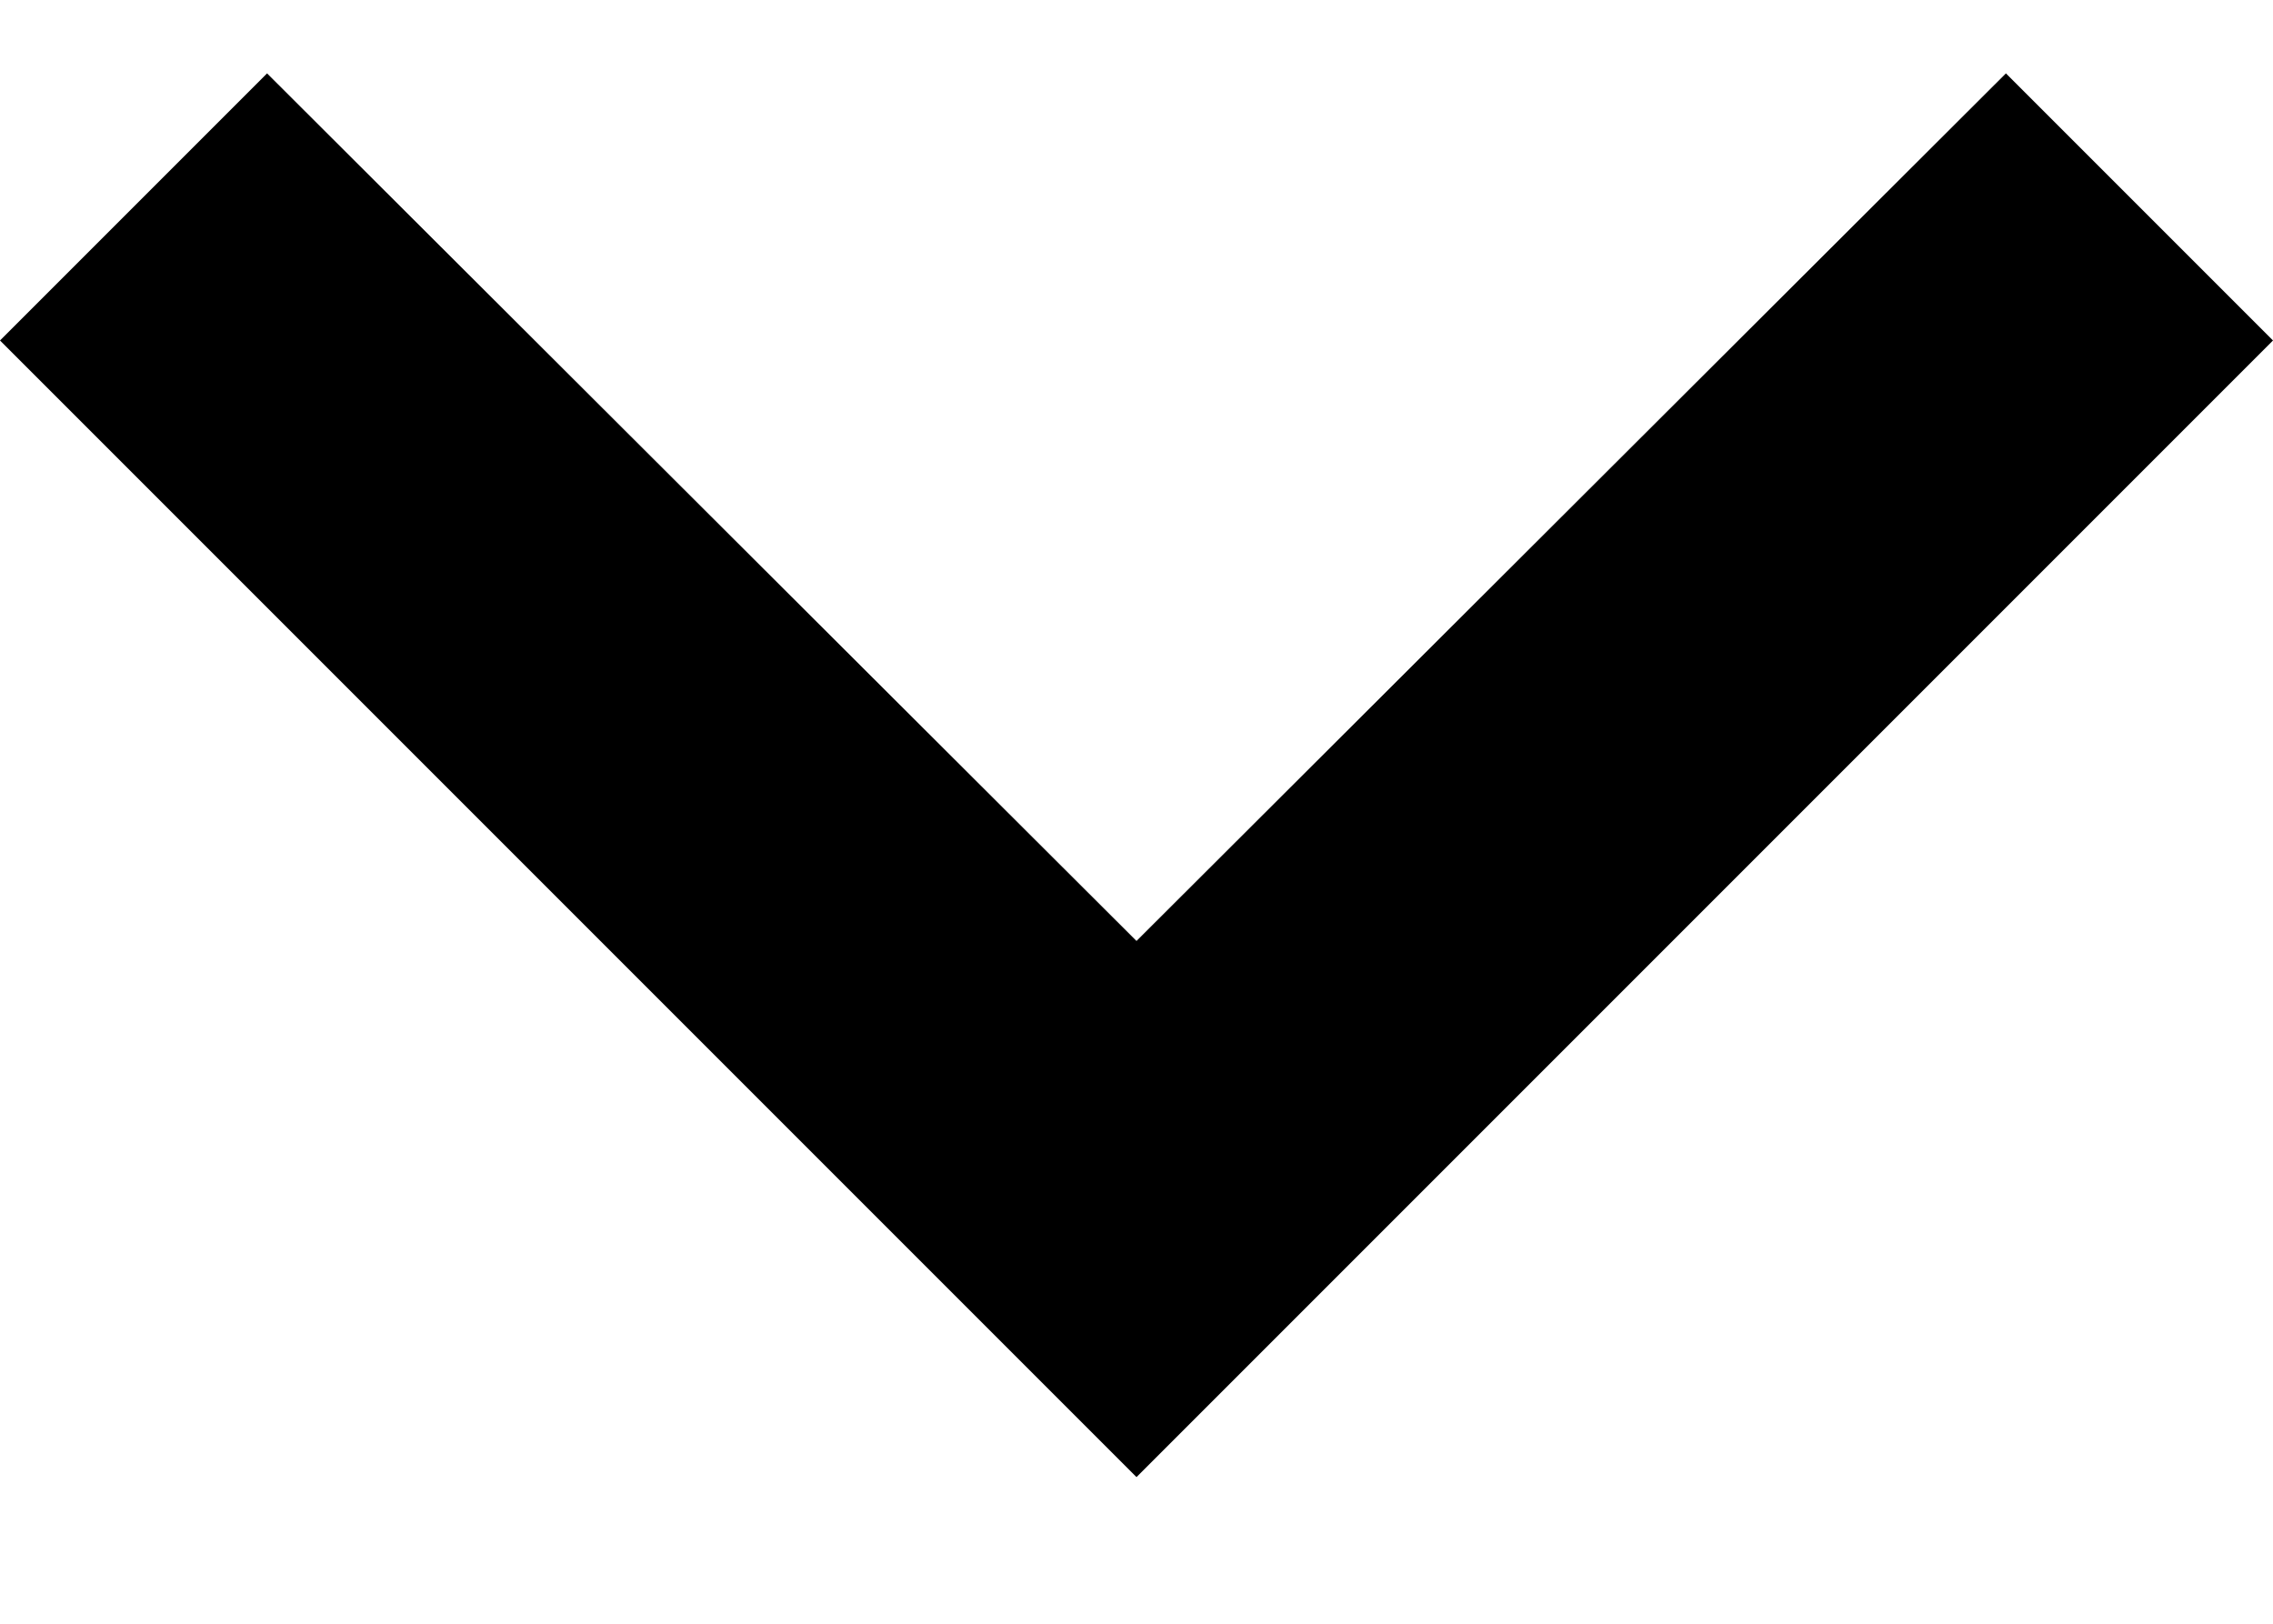
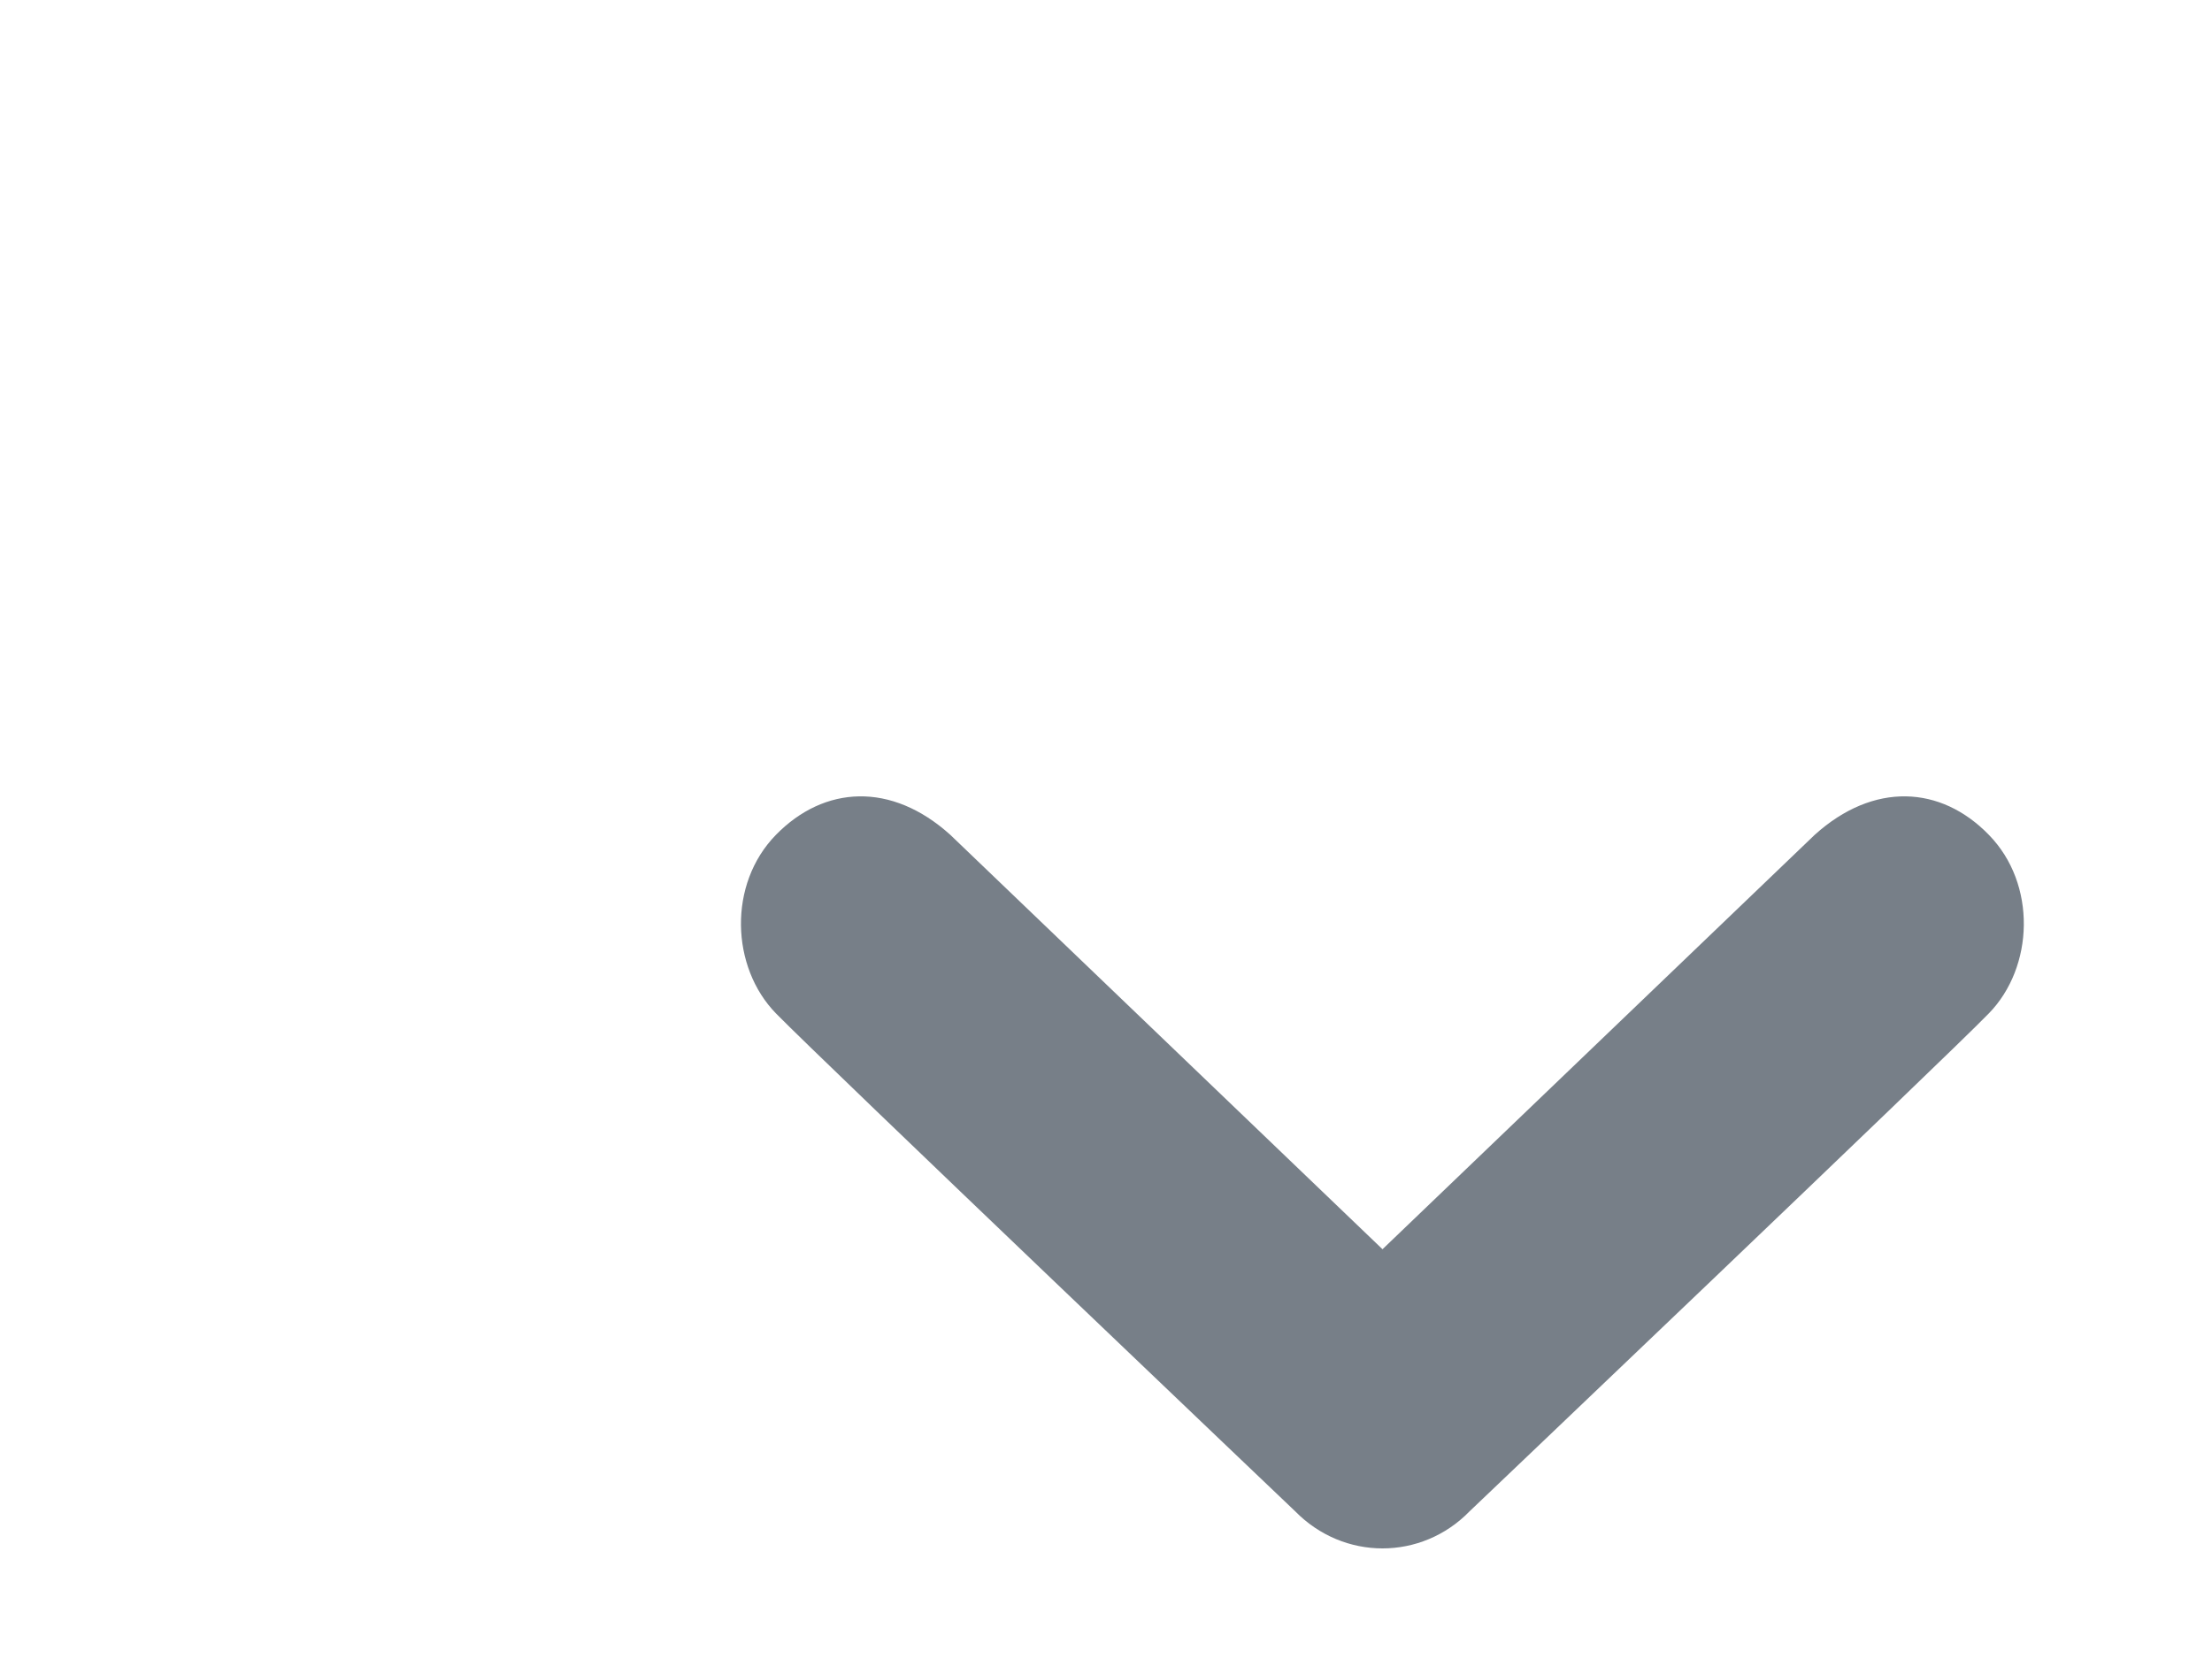
- <svg xmlns="http://www.w3.org/2000/svg" width="14" height="10" viewBox="0 0 14 10" fill="none">
-   <path d="M1.645 0.452L7 5.795L12.355 0.452L14 2.097L7 9.097L0 2.097L1.645 0.452Z" fill="black" />
+ <svg xmlns="http://www.w3.org/2000/svg" width="20" height="15" viewBox="0 0 15 15" fill="none">
+   <path d="M4.516 7.548c0.436-0.446 1.043-0.481 1.576 0l3.908 3.747 3.908-3.747c0.533-0.481 1.141-0.446 1.574 0 0.436 0.445 0.408 1.197 0 1.615-0.406 0.418-4.695 4.502-4.695 4.502-0.217 0.223-0.502 0.335-0.787 0.335s-0.57-0.112-0.789-0.335c0 0-4.287-4.084-4.695-4.502s-0.436-1.17 0-1.615z" fill="#777F88" />
</svg>
